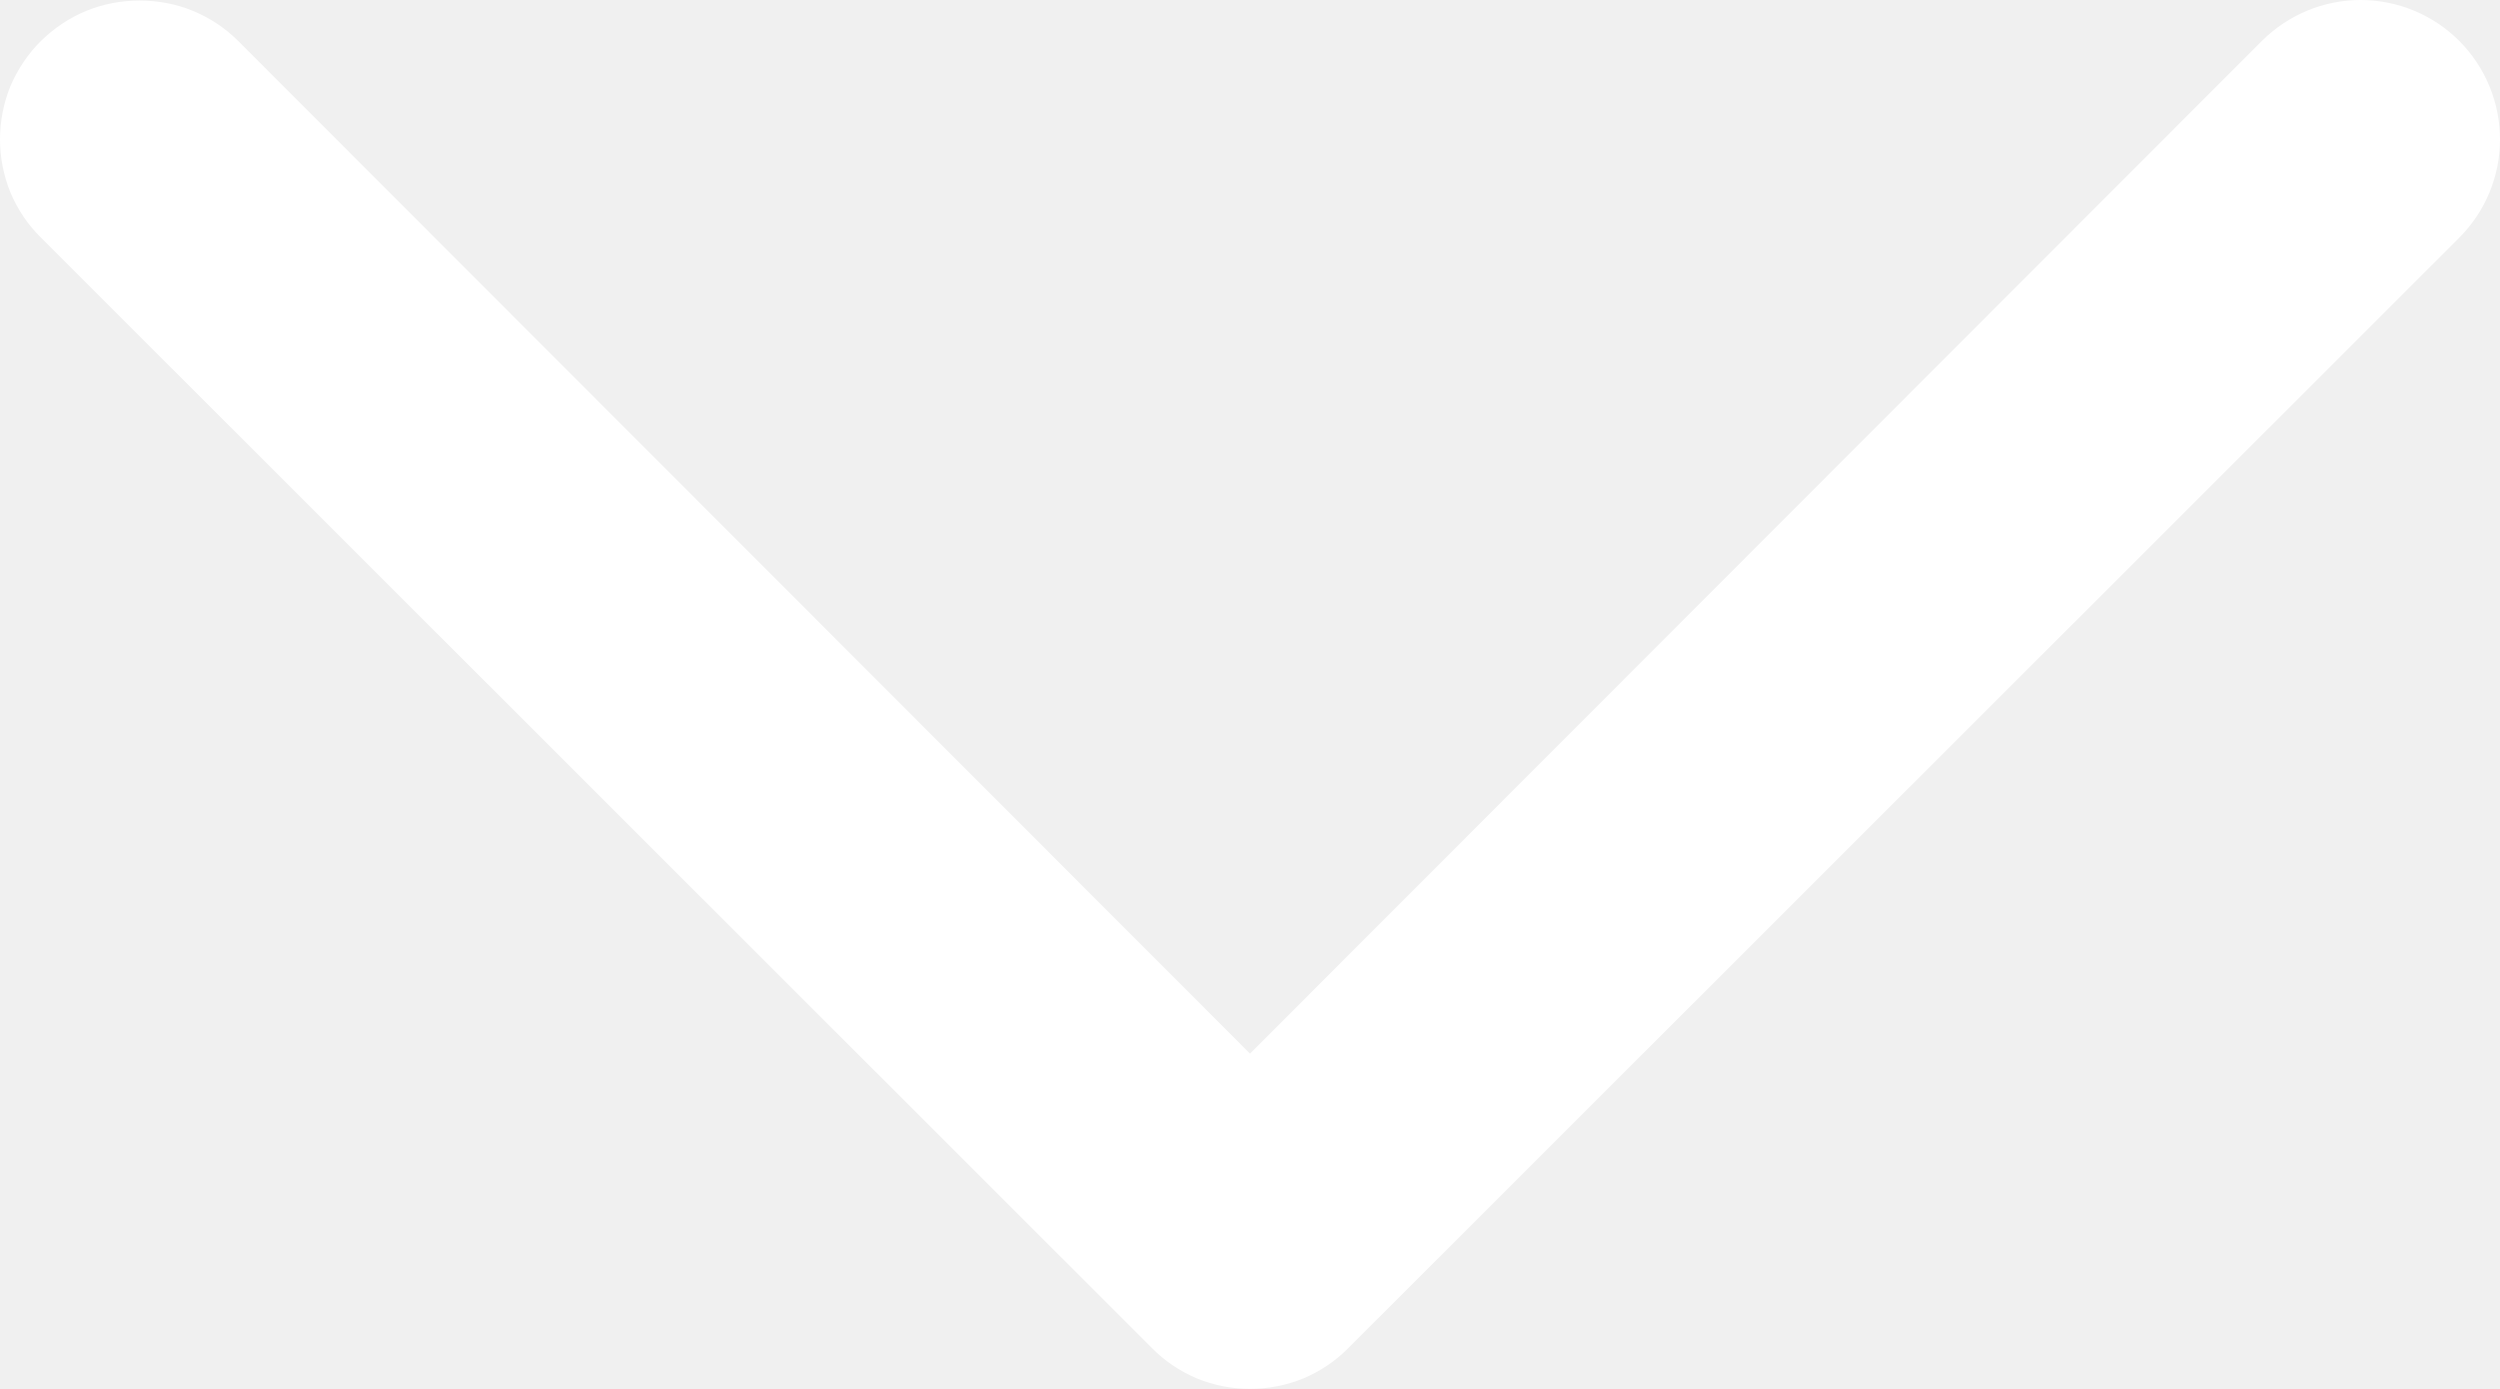
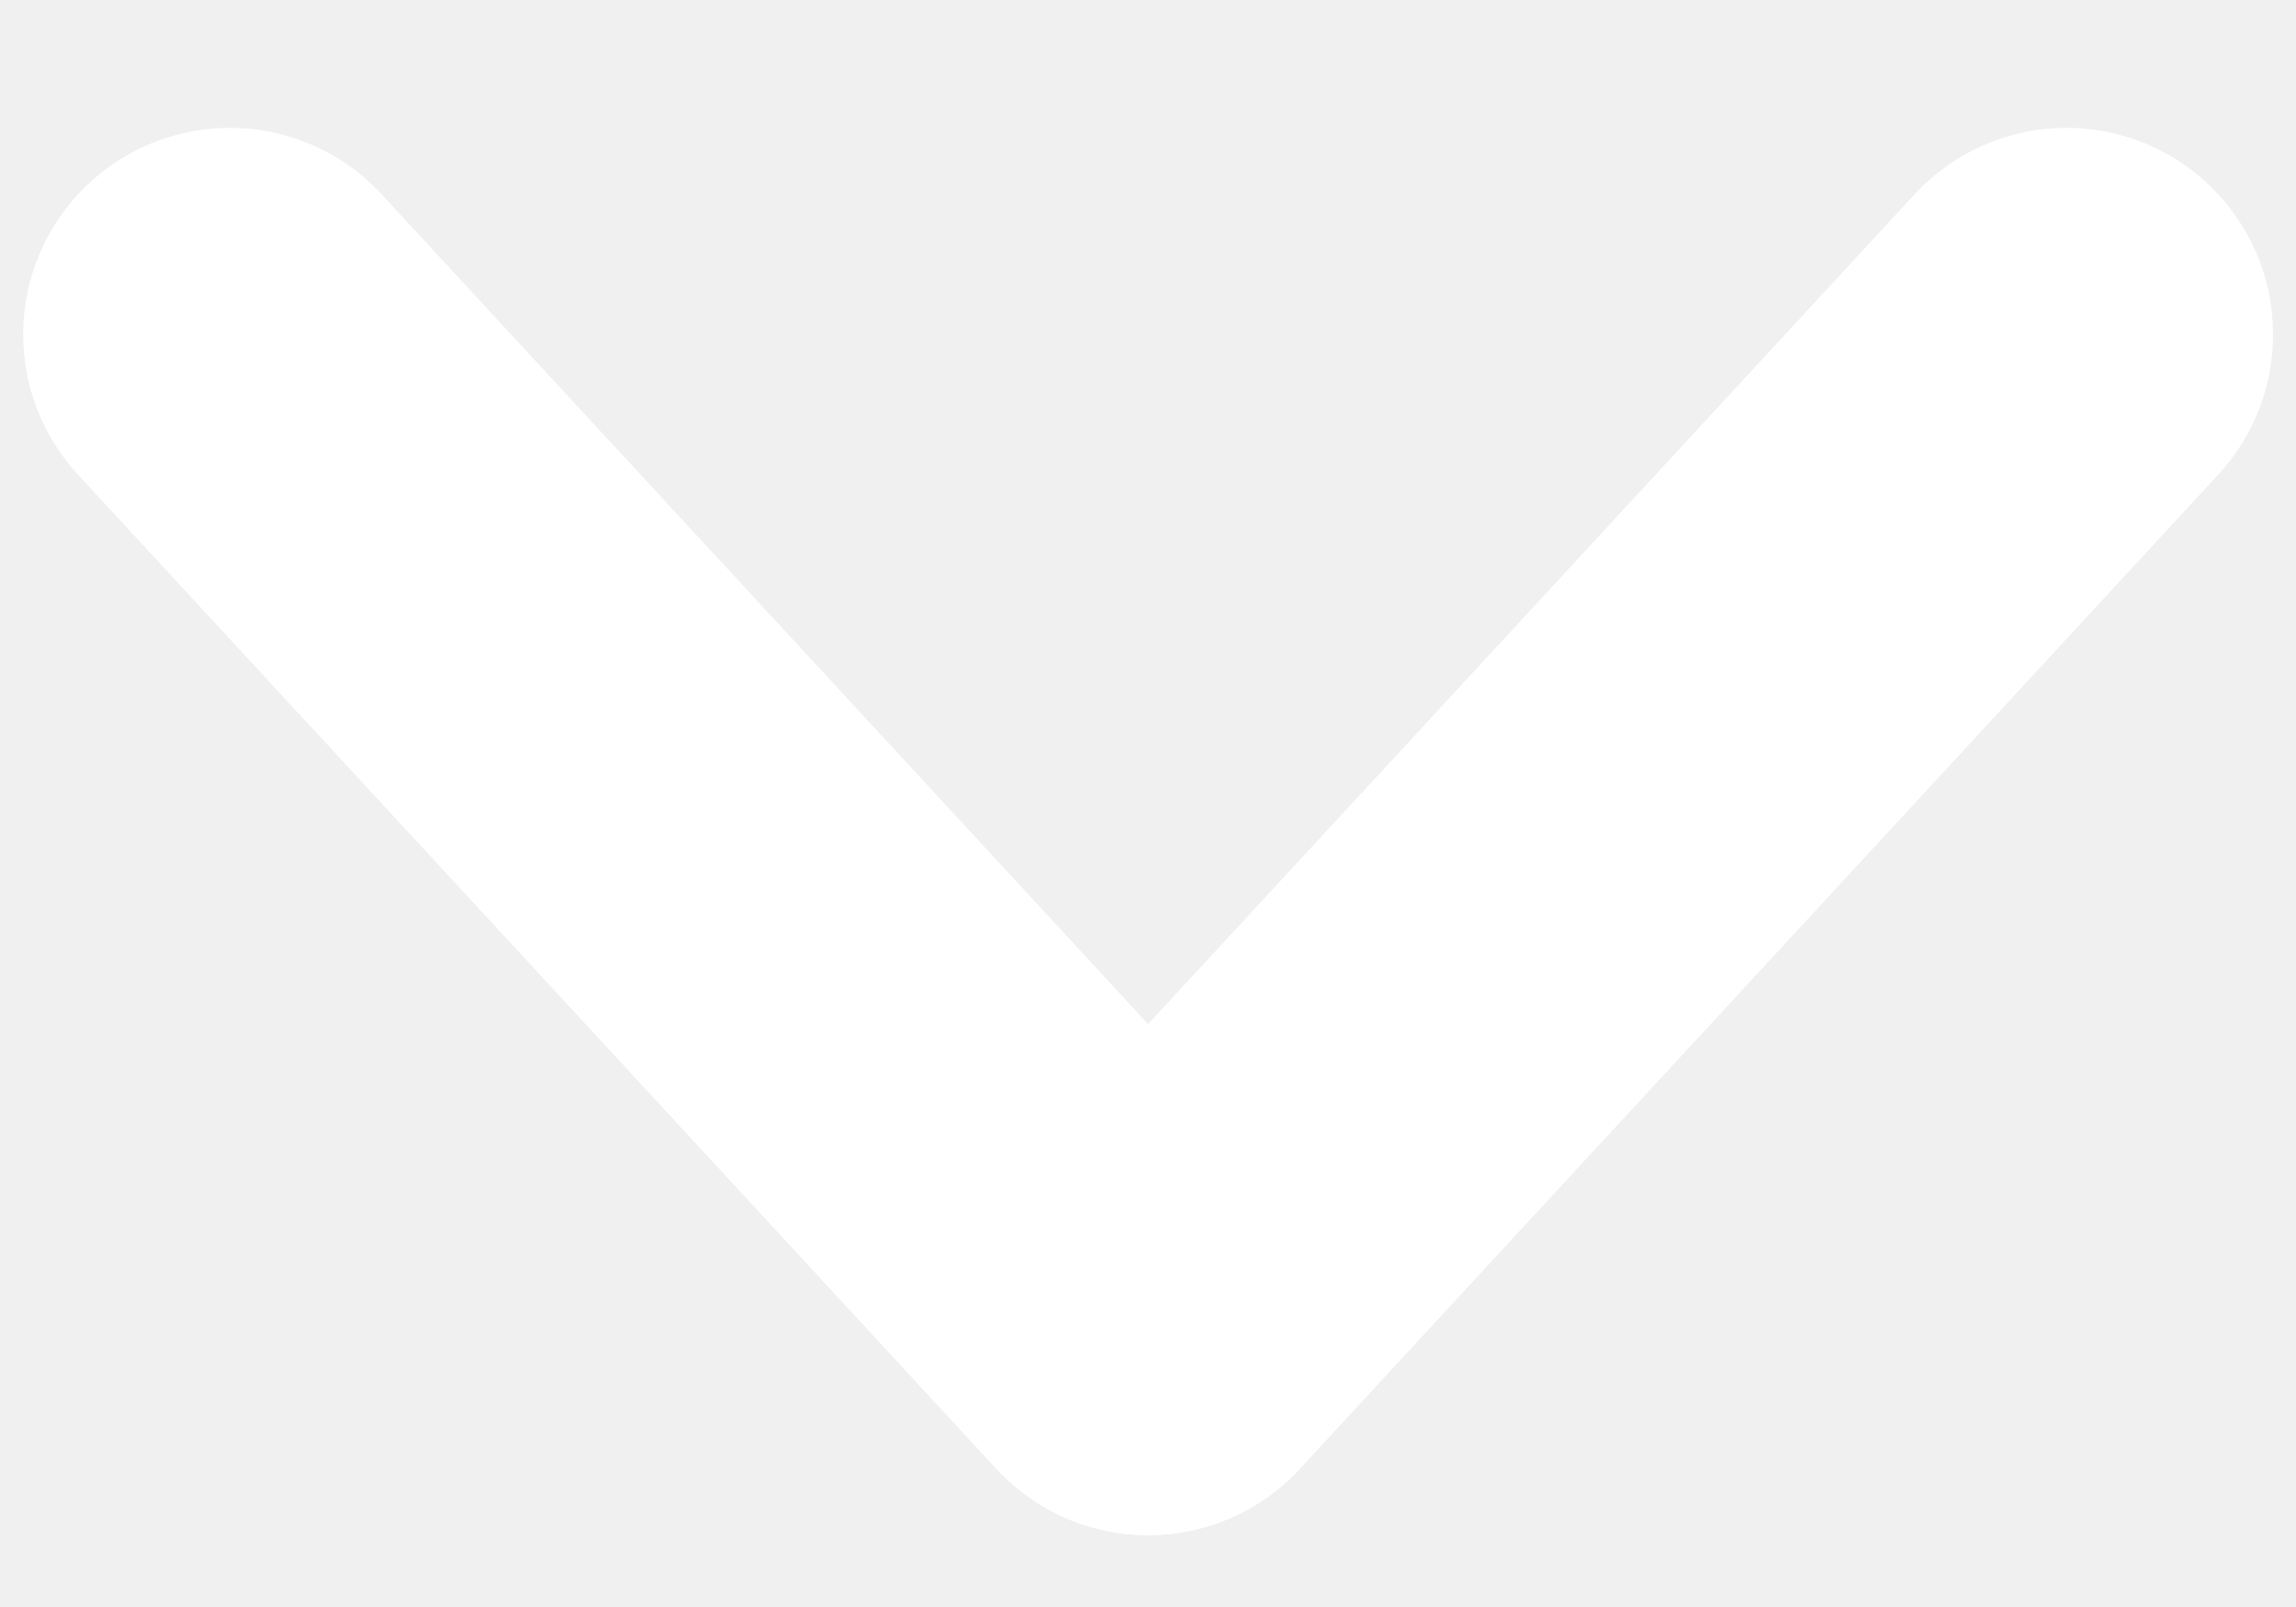
- <svg xmlns="http://www.w3.org/2000/svg" width="9" height="5" viewBox="0 0 9 5" fill="none">
-   <path d="M0.503 0.002C0.568 0.002 0.634 0.014 0.694 0.039C0.755 0.064 0.811 0.101 0.857 0.147L4.5 3.793L8.143 0.147C8.238 0.053 8.365 6.16246e-08 8.498 7.32586e-08C8.631 8.48926e-08 8.759 0.053 8.853 0.147C8.947 0.241 9 0.369 9 0.502C9 0.635 8.947 0.762 8.853 0.856L4.855 4.852C4.809 4.899 4.754 4.936 4.693 4.962C4.632 4.987 4.566 5 4.5 5C4.434 5 4.369 4.987 4.308 4.962C4.247 4.936 4.192 4.899 4.146 4.852L0.148 0.856C0.101 0.81 0.064 0.755 0.038 0.694C0.013 0.633 5.39879e-07 0.567 5.45644e-07 0.502C5.51408e-07 0.436 0.013 0.37 0.038 0.309C0.064 0.249 0.101 0.193 0.148 0.147C0.195 0.101 0.25 0.064 0.311 0.039C0.372 0.014 0.437 0.002 0.503 0.002Z" fill="#FFFFFF" />
+ <svg xmlns="http://www.w3.org/2000/svg" width="10" height="7" viewBox="0 0 10 7" fill="none">
+   <path d="M5.001 5.787L9 1.457" stroke="white" stroke-width="1.8" stroke-linecap="round" stroke-linejoin="round" />
+   <path d="M5 5.787L1.001 1.457" stroke="white" stroke-width="1.8" stroke-linecap="round" stroke-linejoin="round" />
</svg>
